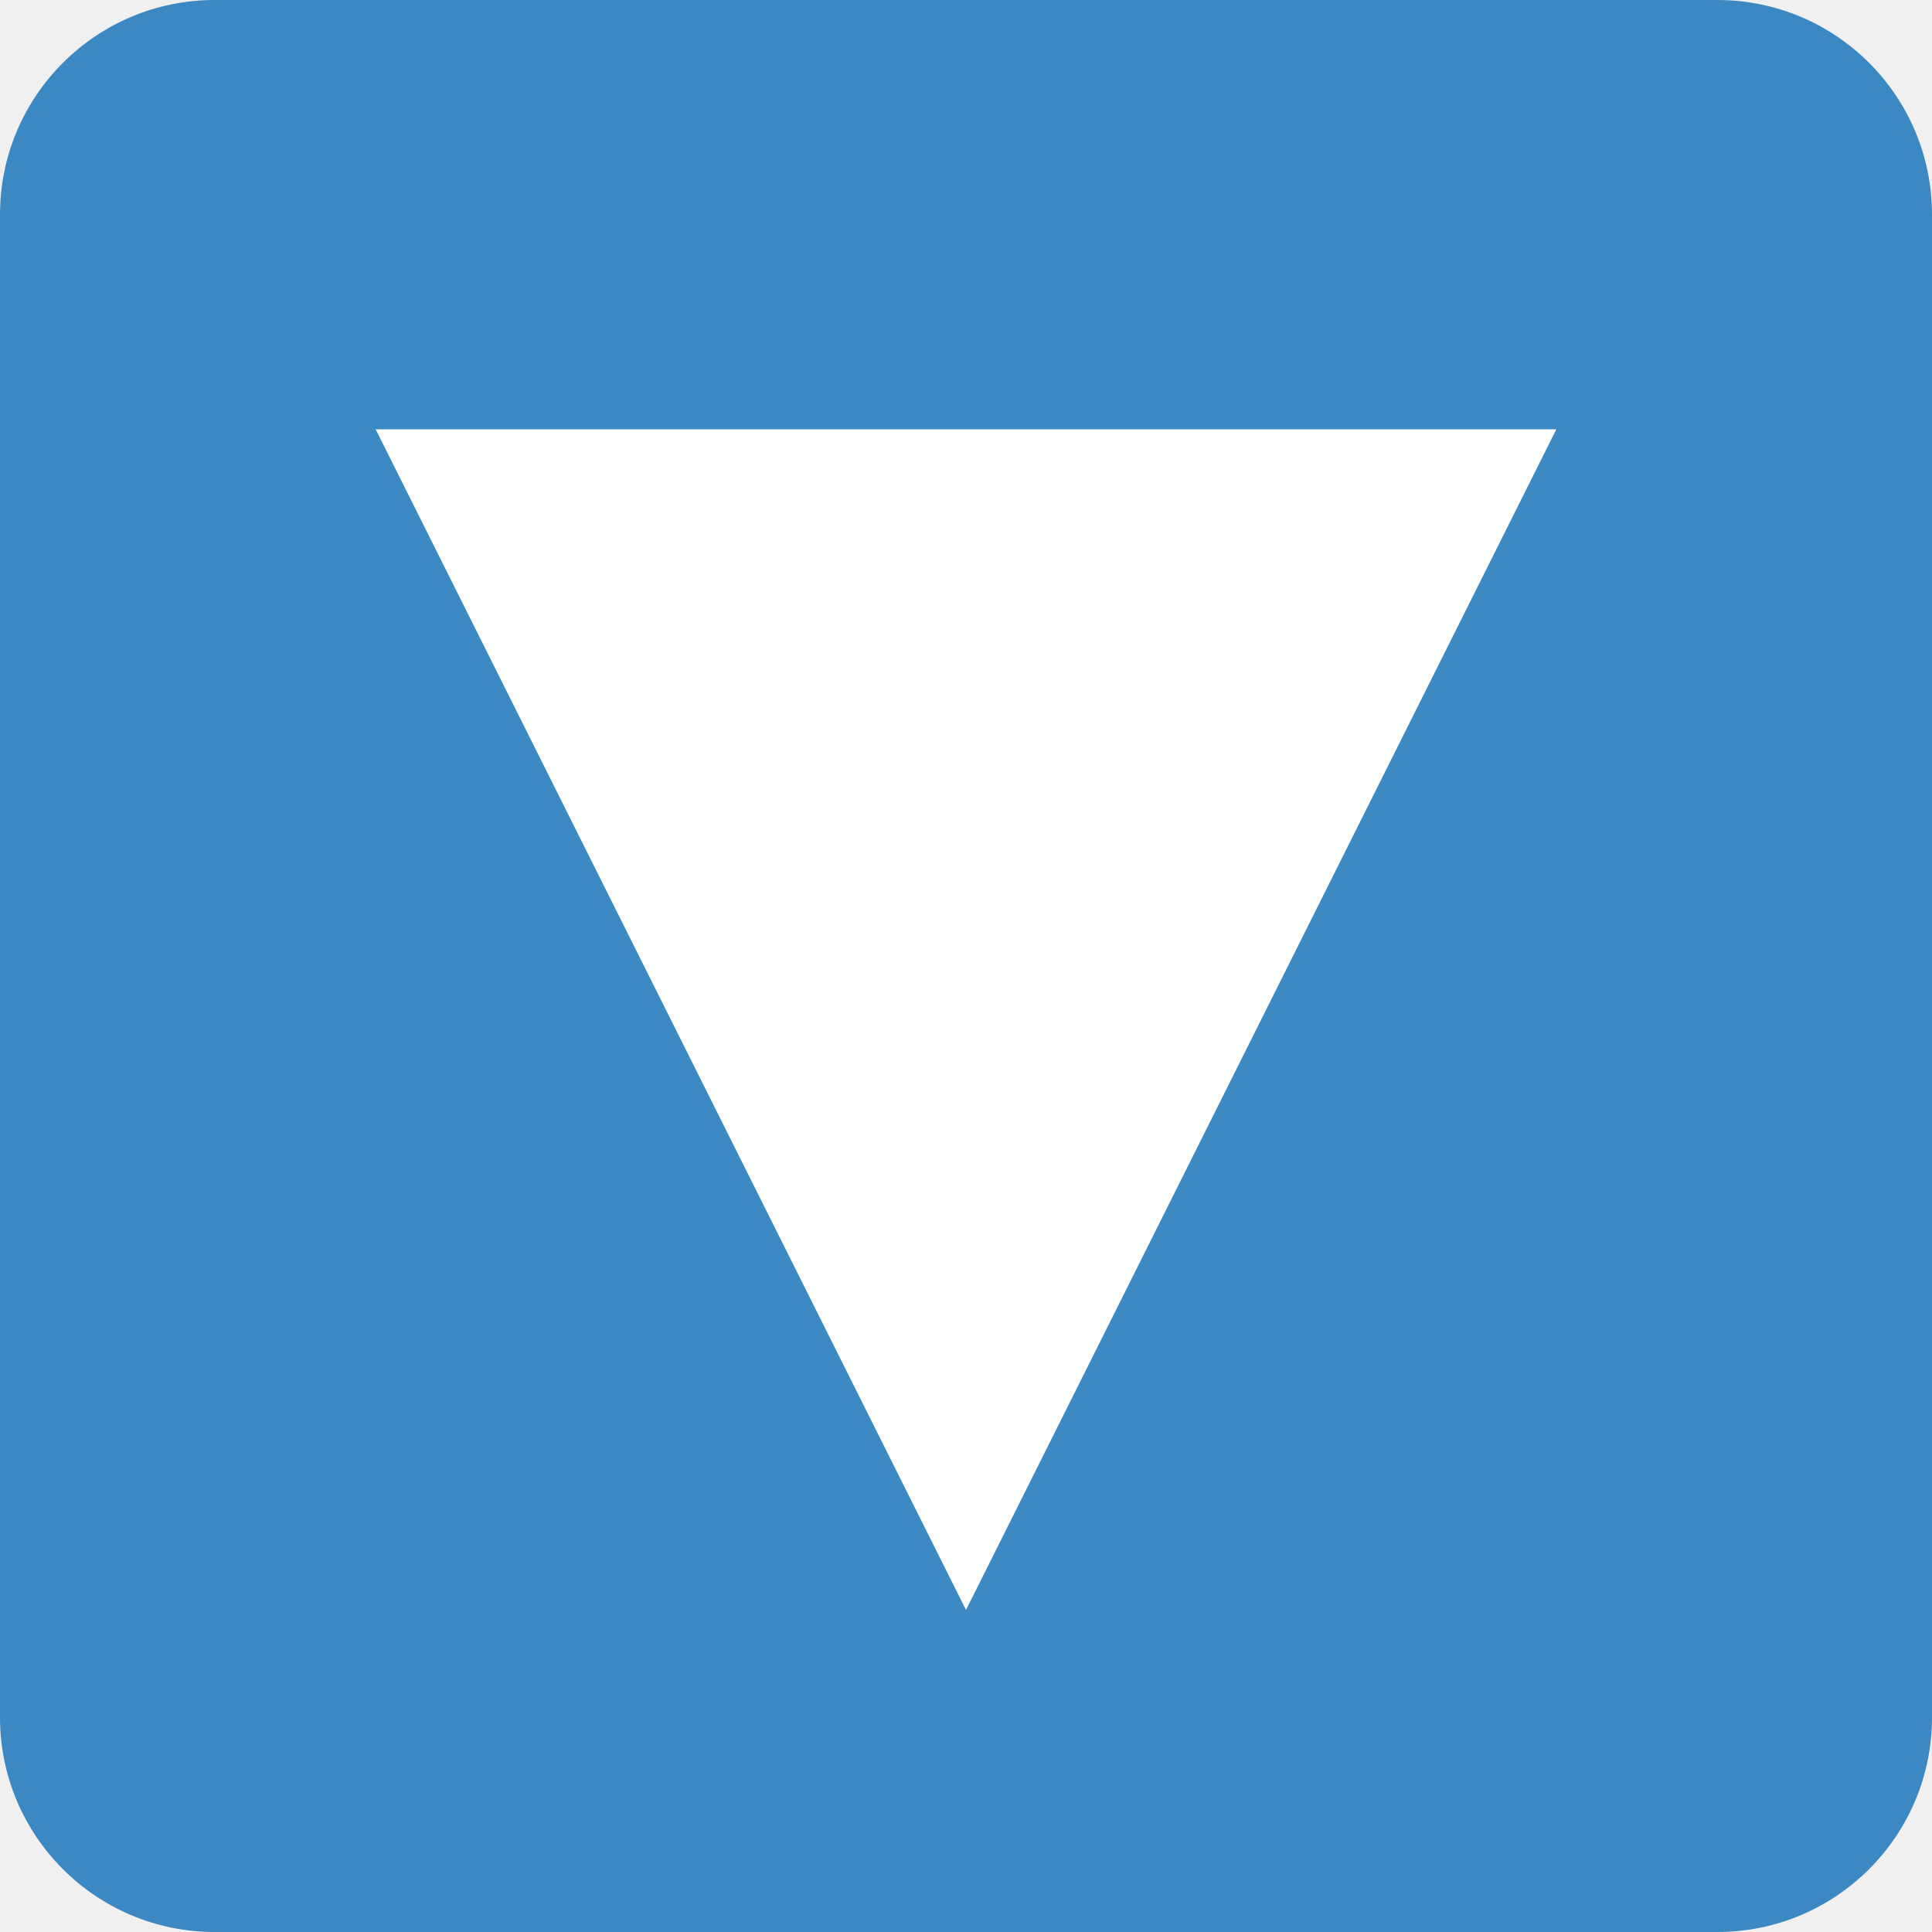
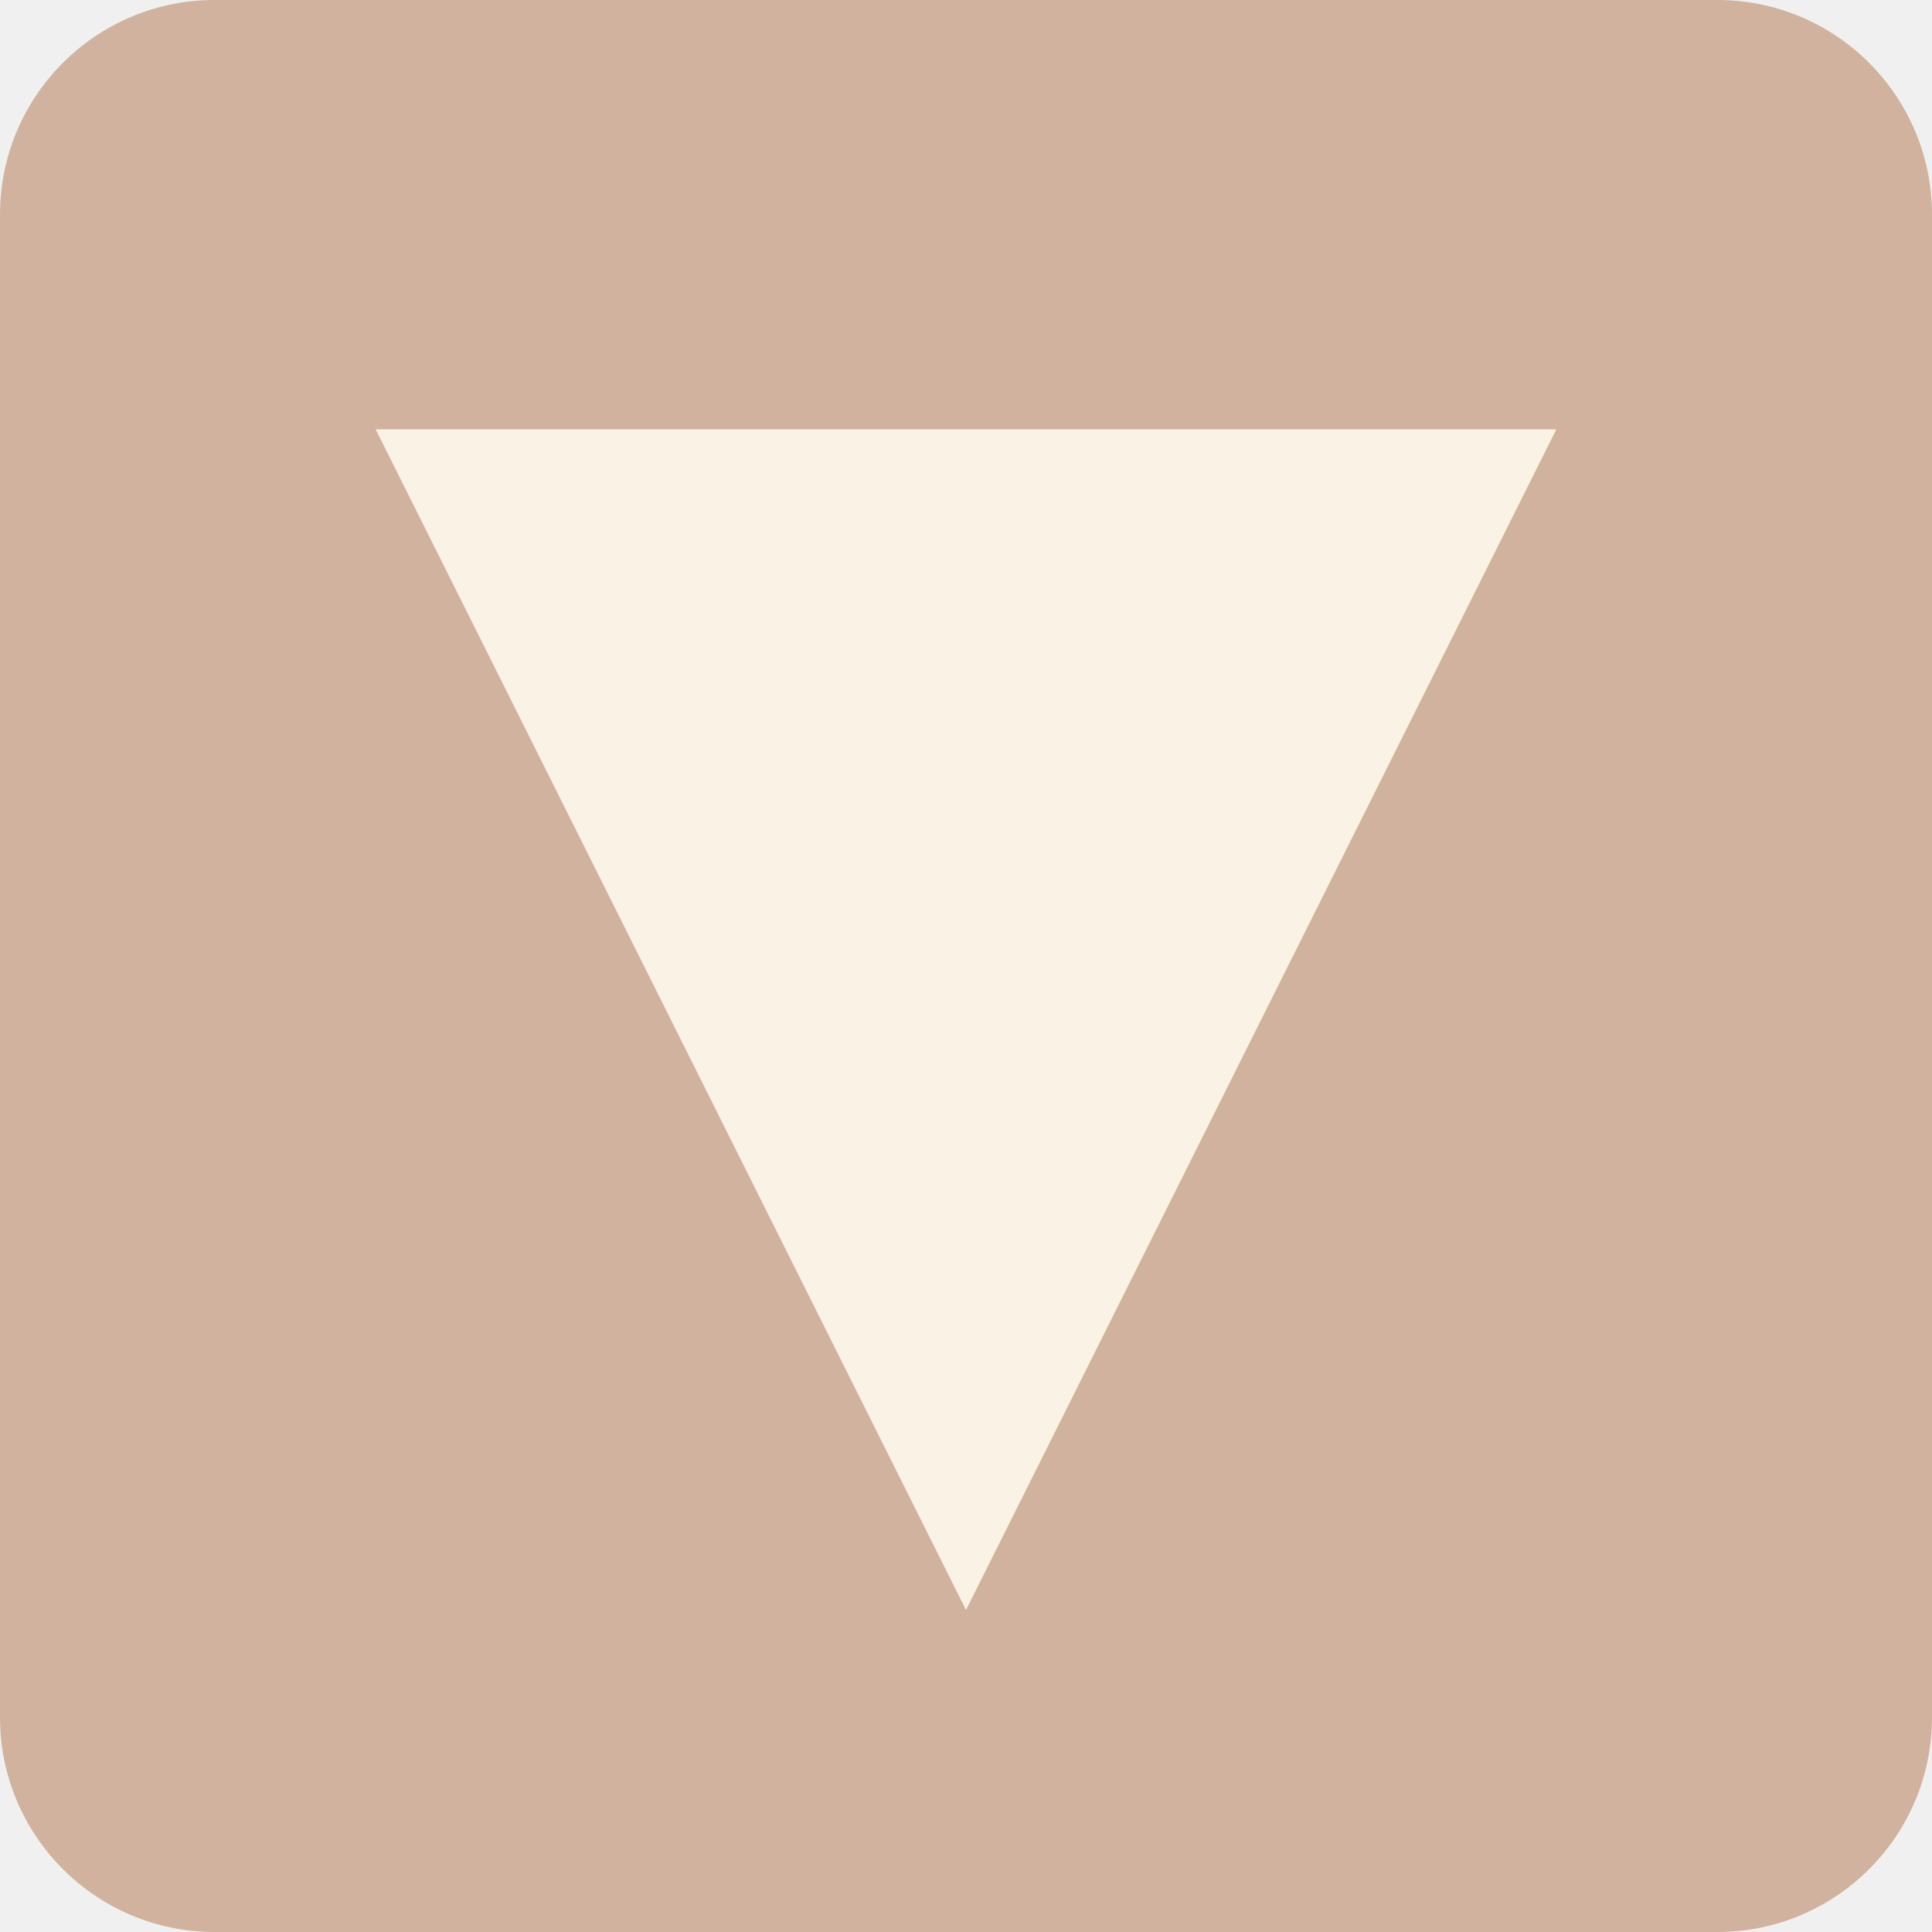
<svg xmlns="http://www.w3.org/2000/svg" viewBox="0 0 36 36">
-   <path fill="#3B88C3" d="M36 32c0 2.209-1.791 4-4 4H4c-2.209 0-4-1.791-4-4V4c0-2.209 1.791-4 4-4h28c2.209 0 4 1.791 4 4v28z" />
-   <path fill="#FFF" d="M29 8L18 30 7 8z" />
+   <path fill="#d1b29e" d="M36 32c0 2.209-1.791 4-4 4H4c-2.209 0-4-1.791-4-4V4c0-2.209 1.791-4 4-4h28c2.209 0 4 1.791 4 4v28z" />
+   <path fill="#faf2e5" d="M29 8L18 30 7 8z" />
</svg>
